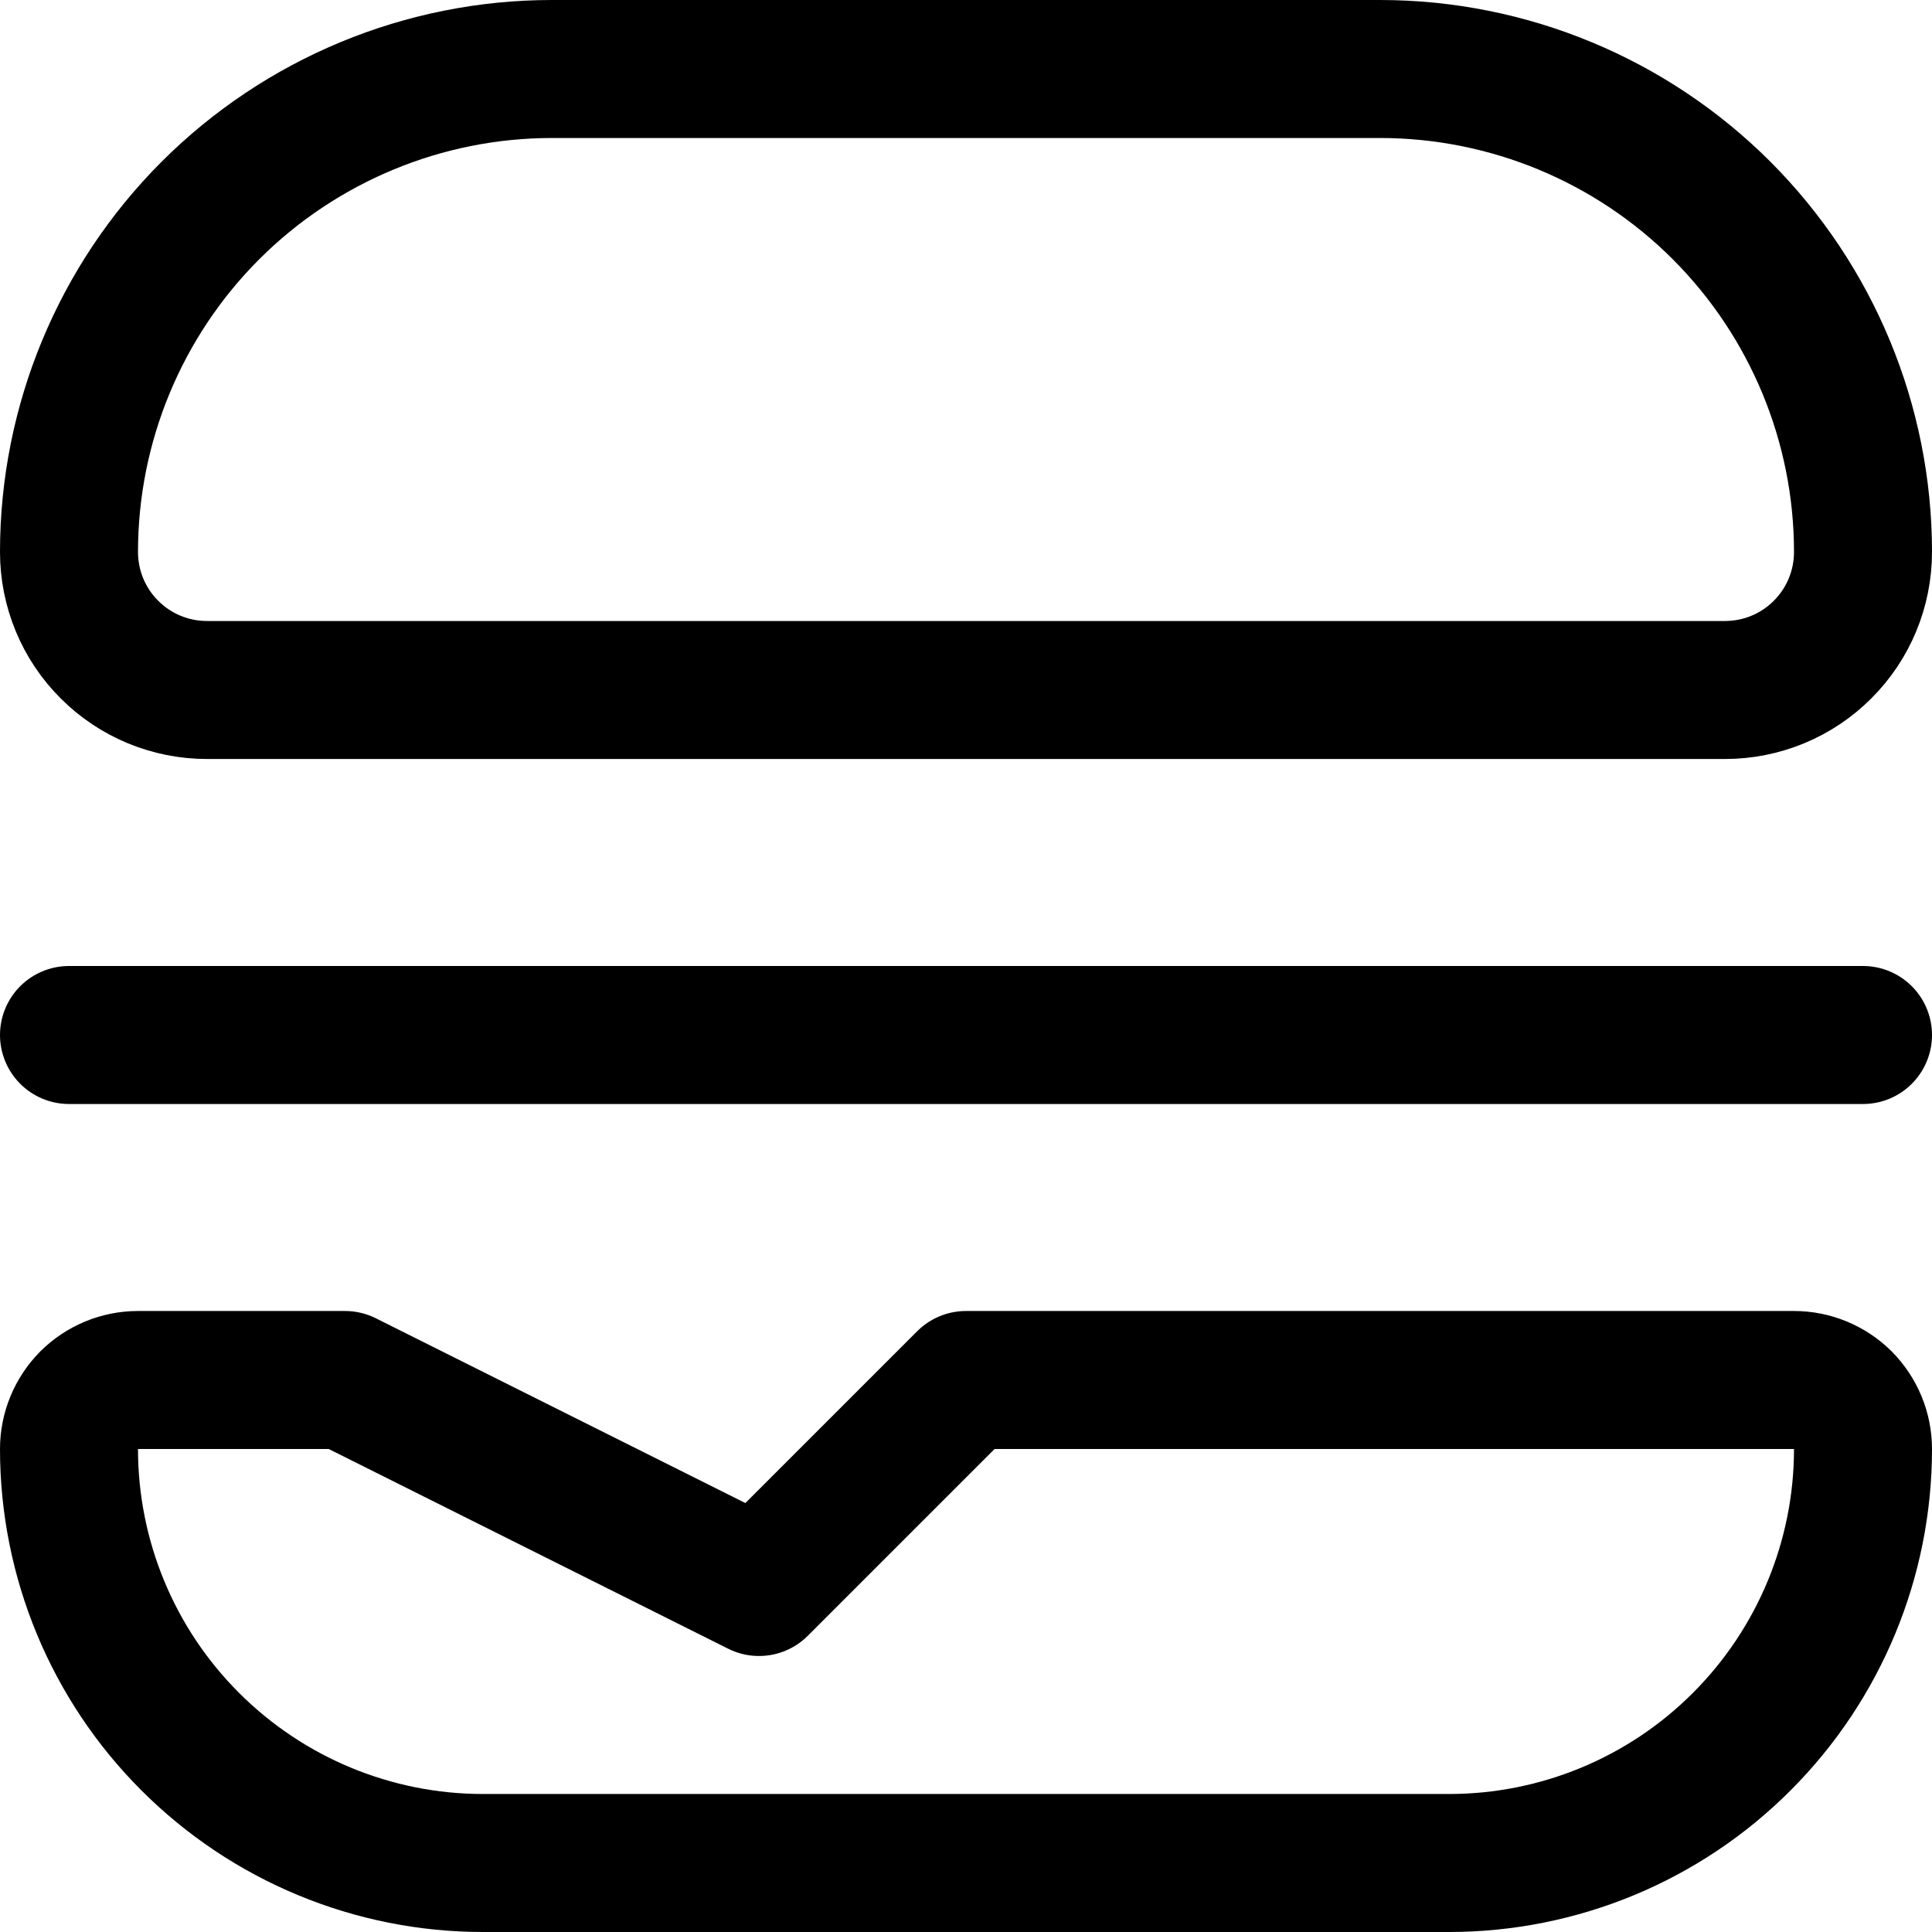
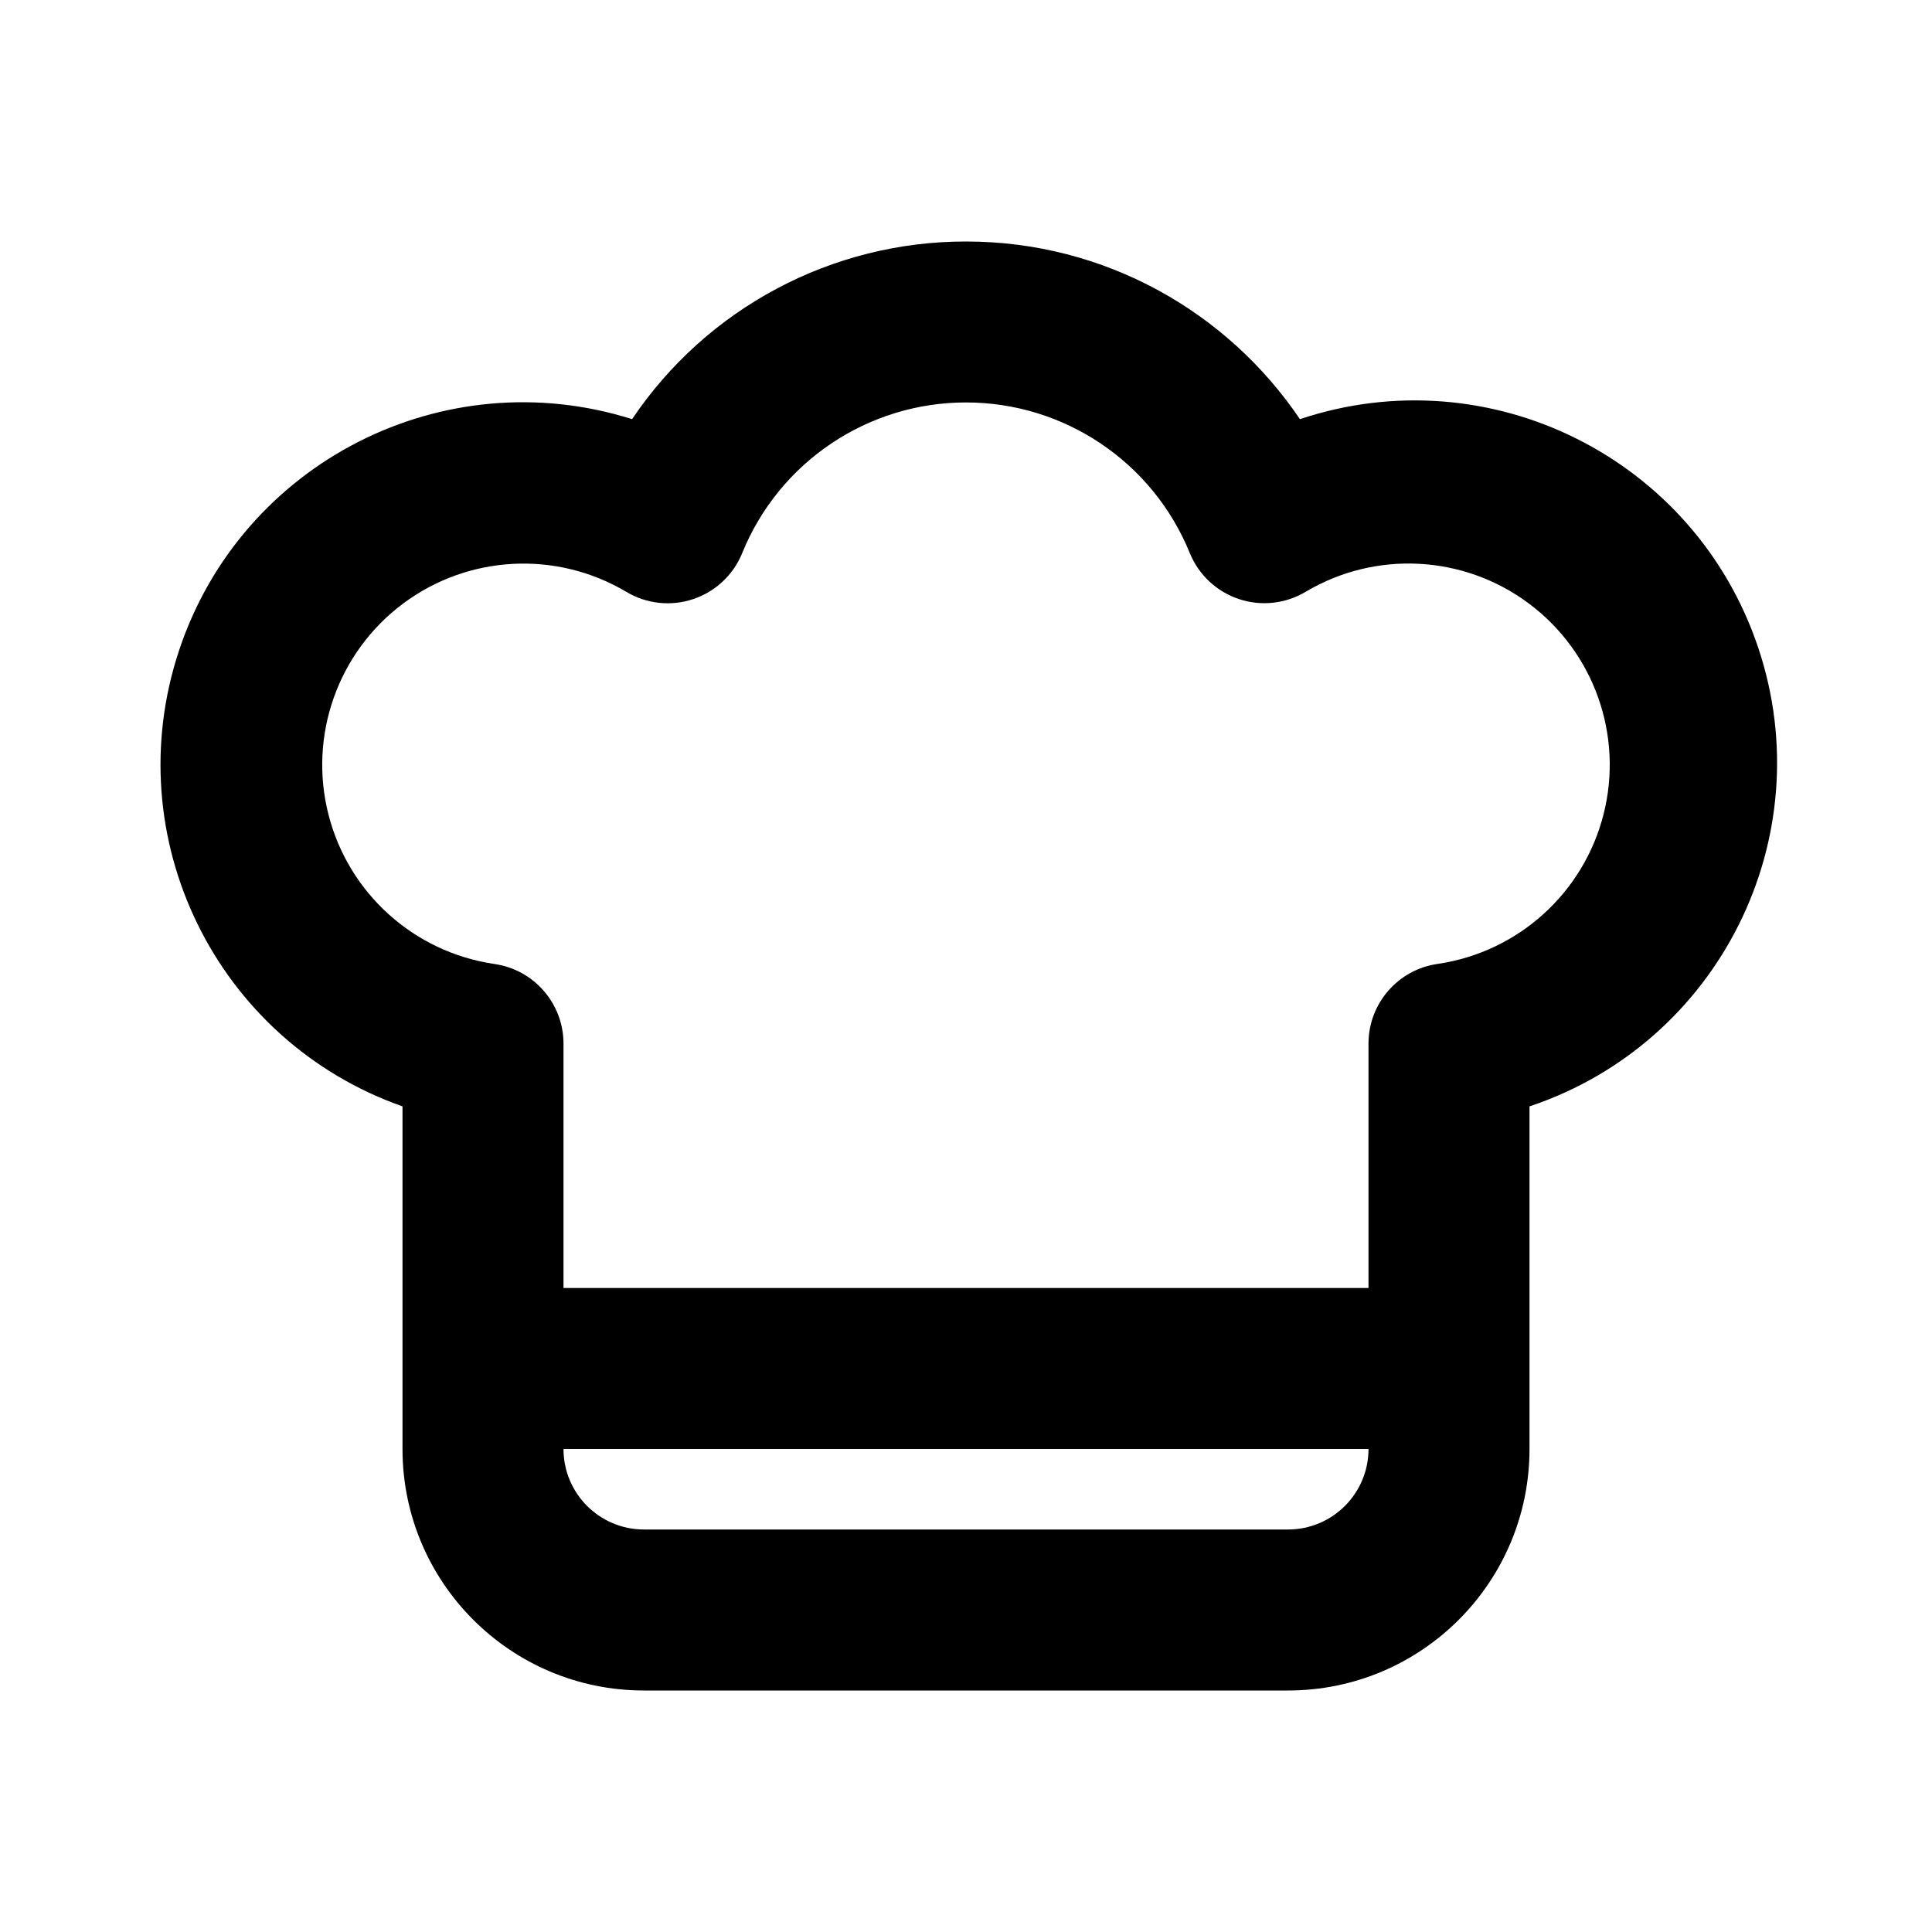
- <svg xmlns="http://www.w3.org/2000/svg" fill="none" viewBox="0 0 14 14" id="Burger--Streamline-Core" height="14" width="14">
-   <g id="burger--burger-fast-cook-cooking-nutrition-food">
-     <path id="Vector" stroke="currentColor" stroke-linecap="round" stroke-linejoin="round" d="M0.5 7.5h13" stroke-width="1" />
-     <path id="Vector_2" stroke="currentColor" stroke-linecap="round" stroke-linejoin="round" d="M4 0.5h6c0.928 0 1.819 0.369 2.475 1.025C13.131 2.182 13.5 3.072 13.5 4c0 0.265 -0.105 0.52 -0.293 0.707C13.02 4.895 12.765 5 12.5 5h-11c-0.265 0 -0.52 -0.105 -0.707 -0.293C0.605 4.52 0.5 4.265 0.5 4c0 -0.928 0.369 -1.819 1.025 -2.475C2.182 0.869 3.072 0.5 4 0.5v0Z" stroke-width="1" />
-     <path id="Vector_3" stroke="currentColor" stroke-linecap="round" stroke-linejoin="round" d="M13 10H7l-1.5 1.5 -3 -1.5H1c-0.133 0 -0.26 0.053 -0.354 0.146C0.553 10.24 0.5 10.367 0.5 10.5v0c0 0.796 0.316 1.559 0.879 2.121 0.563 0.563 1.326 0.879 2.121 0.879h7c0.796 0 1.559 -0.316 2.121 -0.879 0.563 -0.563 0.879 -1.326 0.879 -2.121 0 -0.133 -0.053 -0.26 -0.146 -0.354C13.26 10.053 13.133 10 13 10Z" stroke-width="1" />
+ <svg xmlns="http://www.w3.org/2000/svg" width="24" height="24">
+   <g fill="none" fill-rule="evenodd">
+     <path d="M24 0v24H0V0zM12.594 23.258l-.012.002-.071.035-.02.004-.014-.004-.071-.036c-.01-.003-.019 0-.024.006l-.004.01-.017.428.005.02.01.013.104.074.015.004.012-.004.104-.074.012-.016.004-.017-.017-.427c-.002-.01-.009-.017-.016-.018m.264-.113-.014.002-.184.093-.01.01-.003.011.018.43.005.012.008.008.201.092c.012.004.023 0 .029-.008l.004-.014-.034-.614c-.003-.012-.01-.02-.02-.022m-.715.002a.023.023 0 0 0-.027.006l-.006.014-.034.614c0 .012.007.02.017.024l.015-.002.201-.093.01-.008.003-.011.018-.43-.003-.012-.01-.01z" />
+     <path fill="currentColor" d="M5 13.744a4.501 4.501 0 0 1 2.852-8.537A4.994 4.994 0 0 1 12 3c1.728 0 3.25.877 4.148 2.207A4.5 4.5 0 0 1 19 13.744V18a3 3 0 0 1-3 3H8a3 3 0 0 1-3-3zM9.22 6.87a3.001 3.001 0 0 1 5.56 0 1 1 0 0 0 1.44.481 2.5 2.5 0 1 1 1.639 4.623 1 1 0 0 0-.859.99V16H7v-3.035a1 1 0 0 0-.858-.99A2.5 2.5 0 1 1 7.78 7.352a1 1 0 0 0 1.44-.481M17 18a1 1 0 0 1-1 1H8a1 1 0 0 1-1-1z" />
  </g>
</svg>
